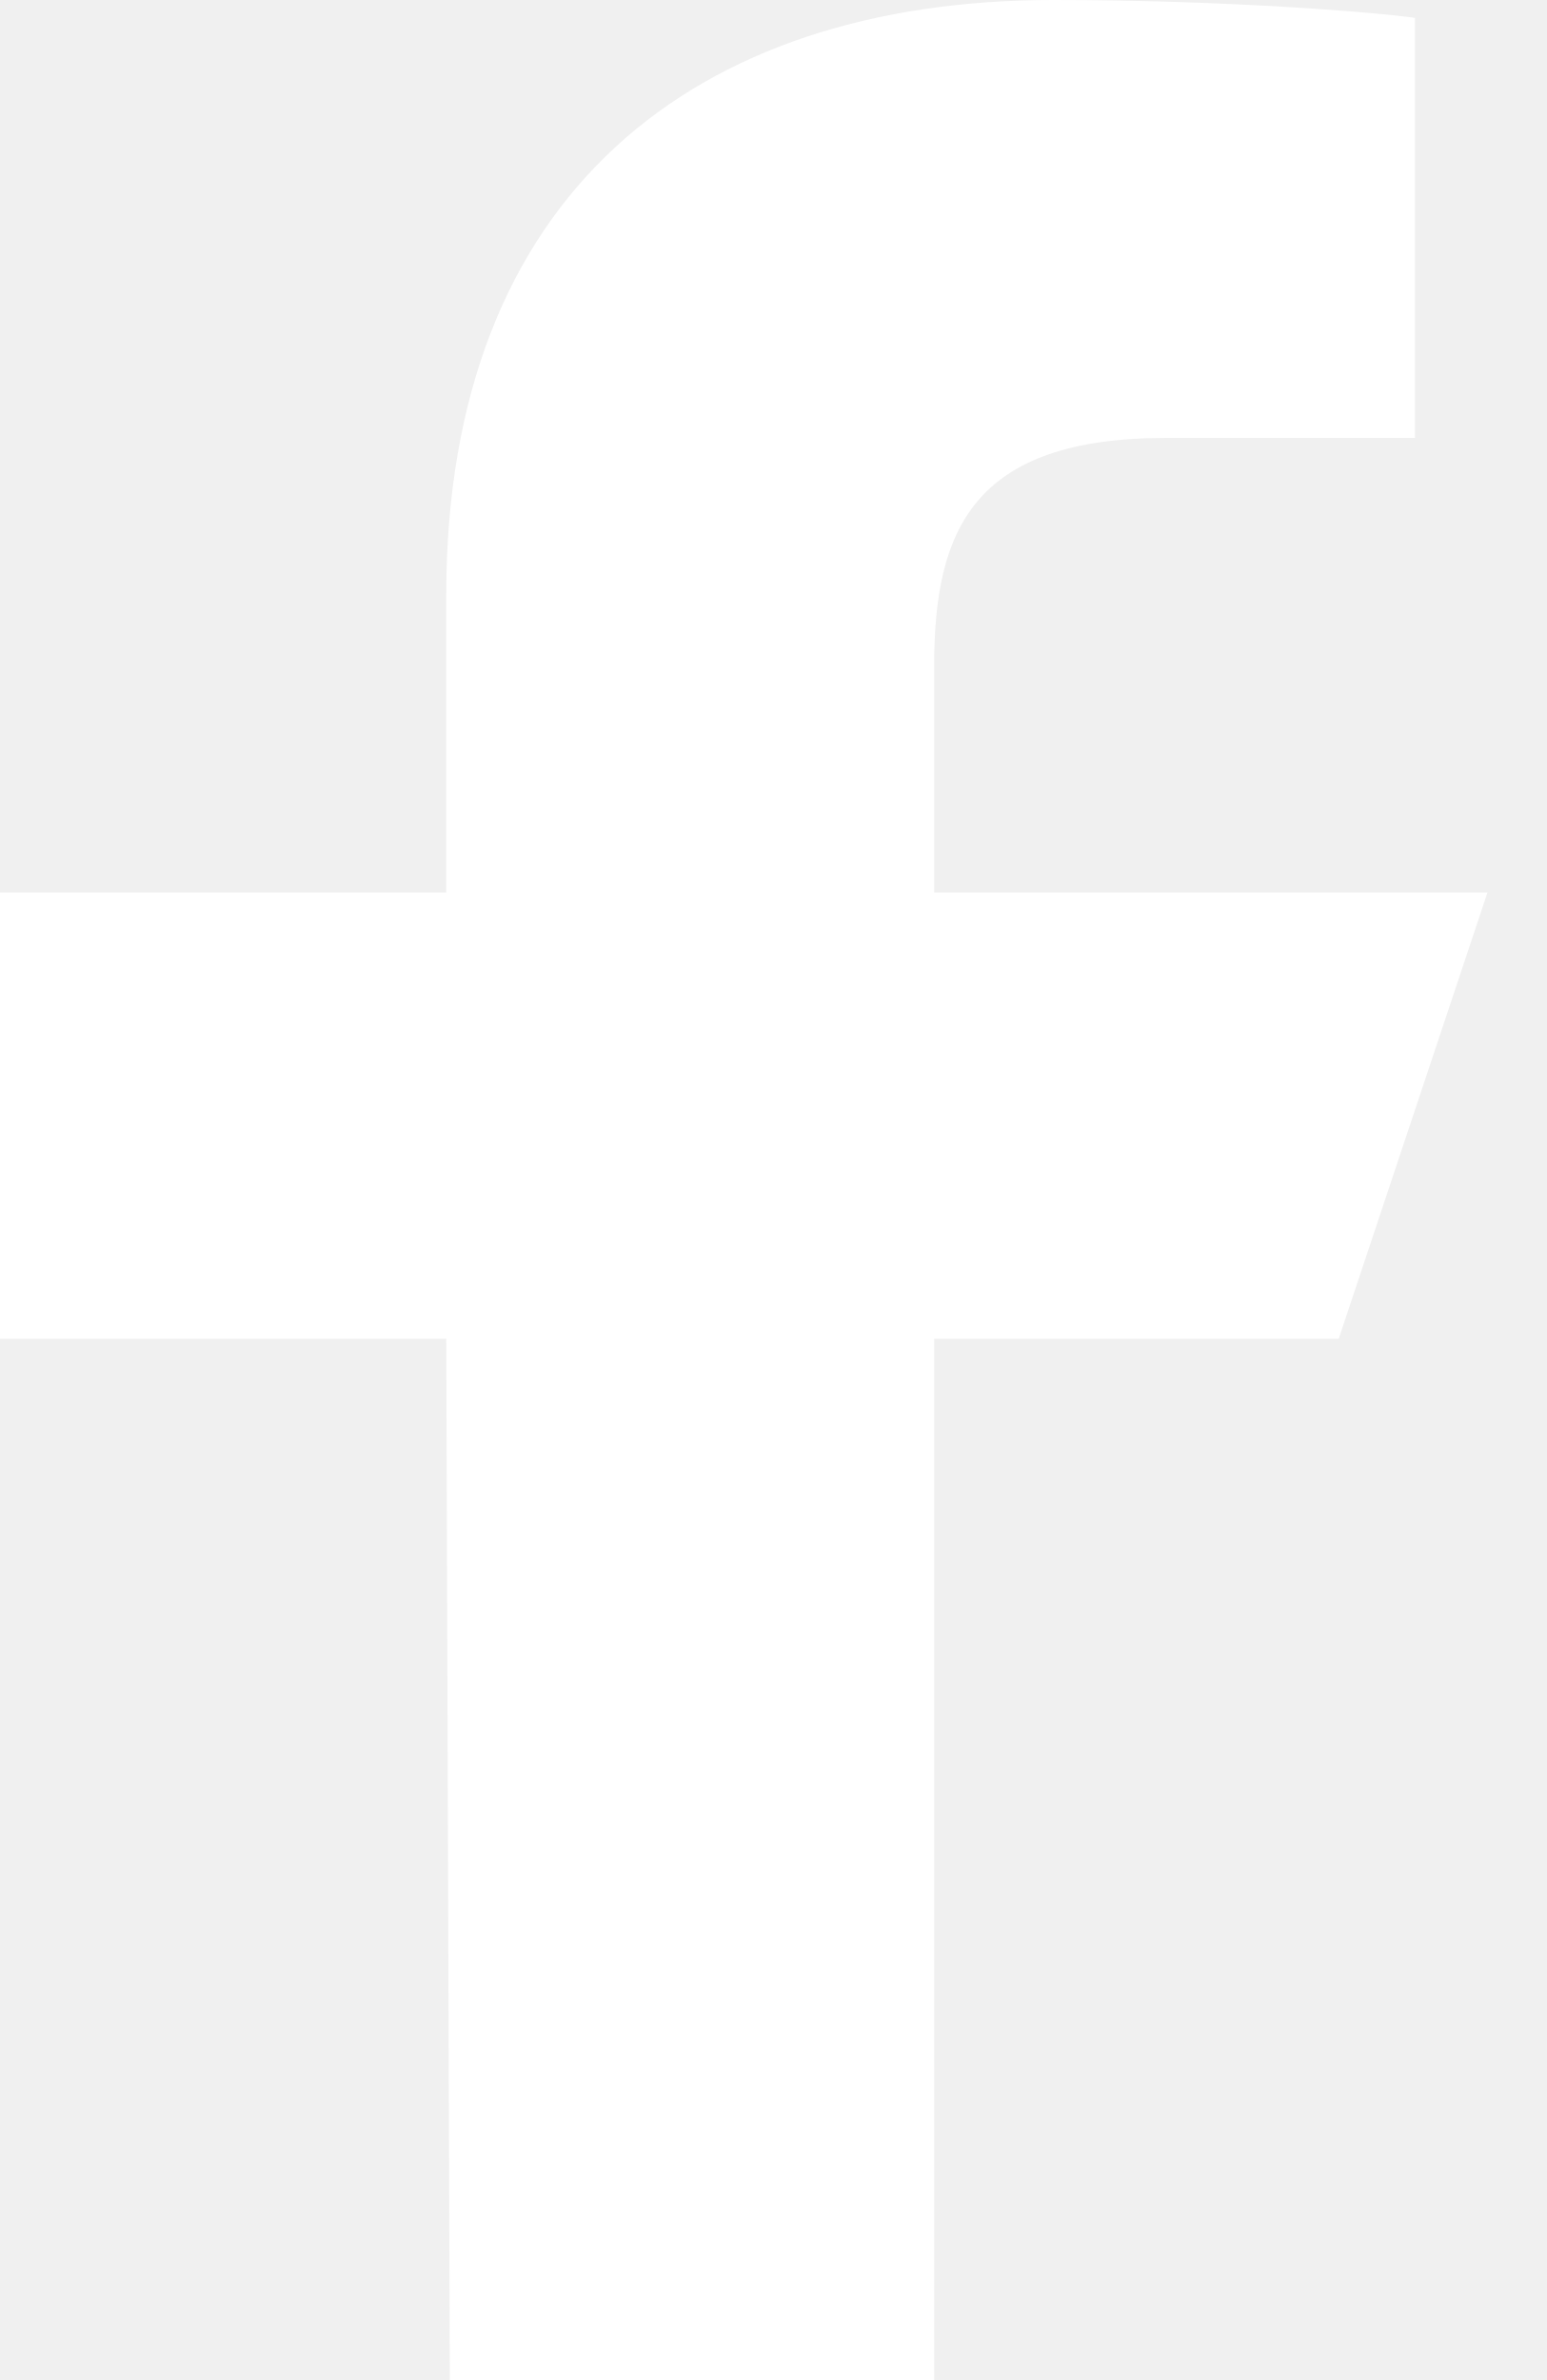
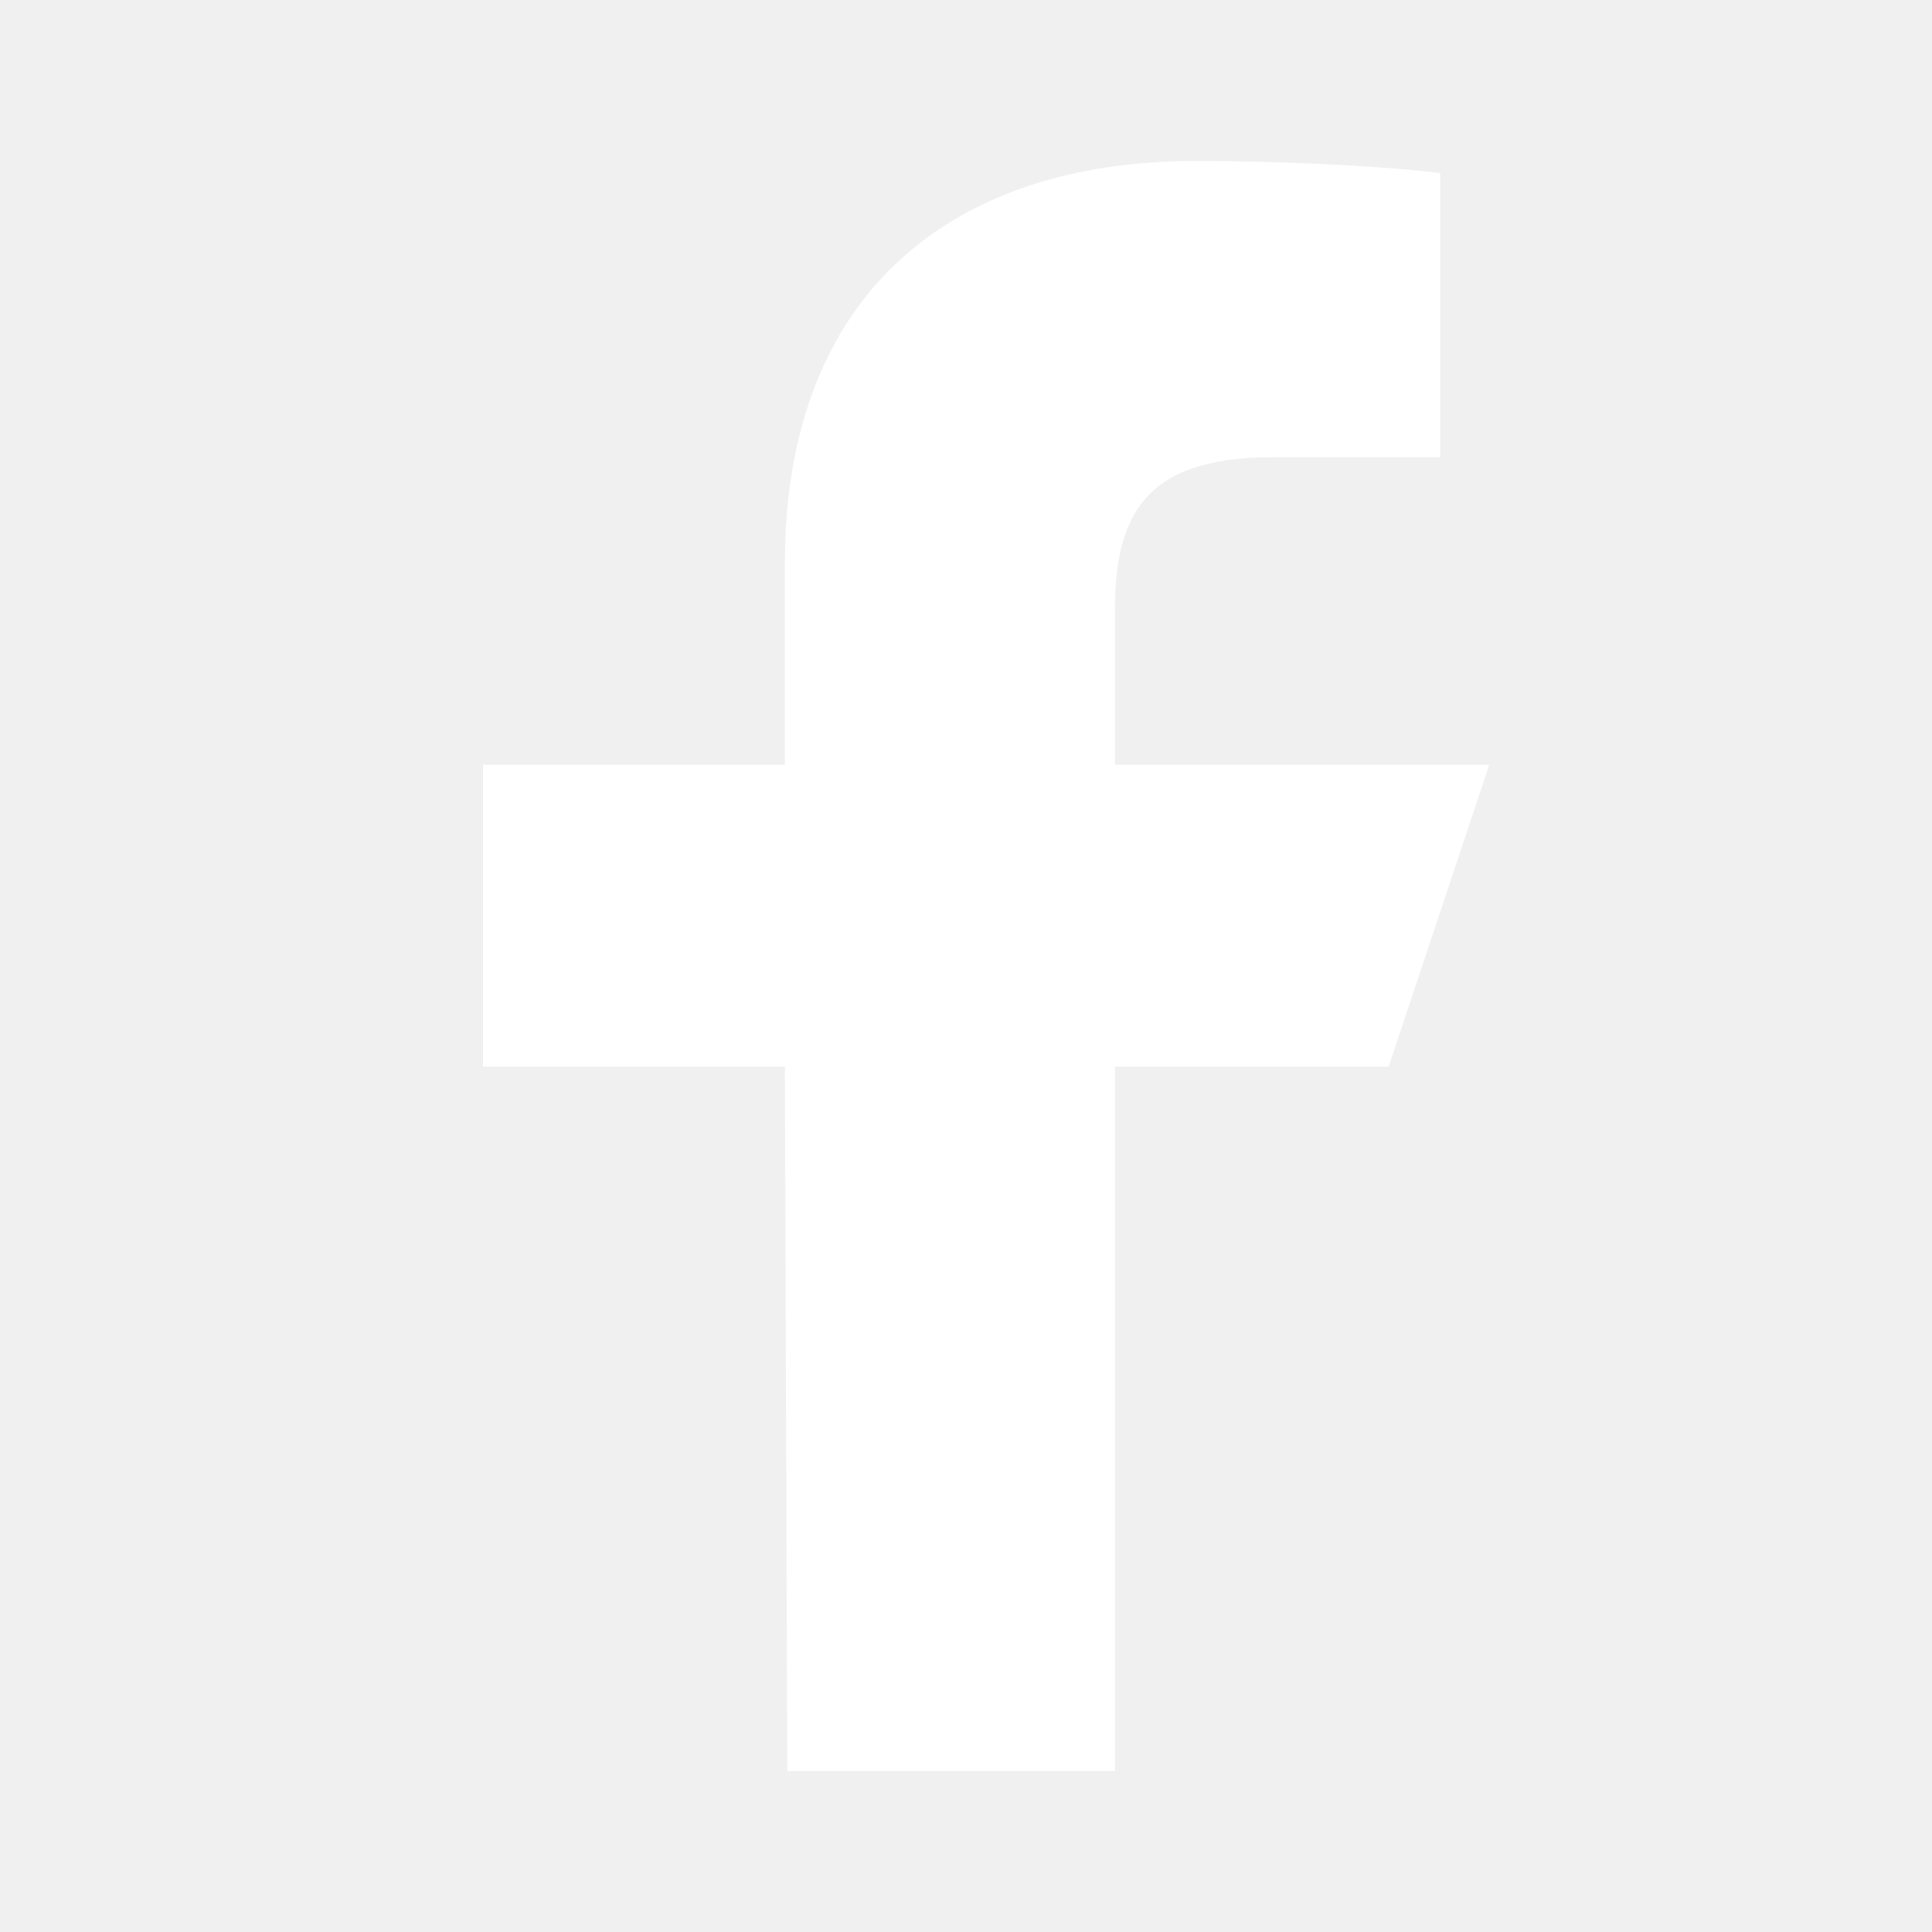
- <svg xmlns="http://www.w3.org/2000/svg" width="13" height="20" viewBox="0 0 13 20" fill="none">
-   <path d="M3.78 20L3.75 11.25H0V7.5H3.75V5C3.75 1.63 5.84 0 8.85 0C10.29 0 11.53 0.1 11.89 0.15V3.68H9.8C8.17 3.68 7.85 4.46 7.85 5.6V7.5H12.5L11.25 11.25H7.85V20H3.78Z" fill="white" />
+ <svg xmlns="http://www.w3.org/2000/svg" width="24" height="24" viewBox="0 0 24 24" fill="none">
+   <path d="M9.78 22L9.75 13.25H6V9.5H9.75V7C9.75 3.63 11.84 2 14.85 2C16.29 2 17.53 2.1 17.89 2.15V5.68H15.8C14.17 5.68 13.85 6.46 13.85 7.6V9.5H18.5L17.25 13.25H13.85V22H9.78Z" fill="white" />
</svg>
